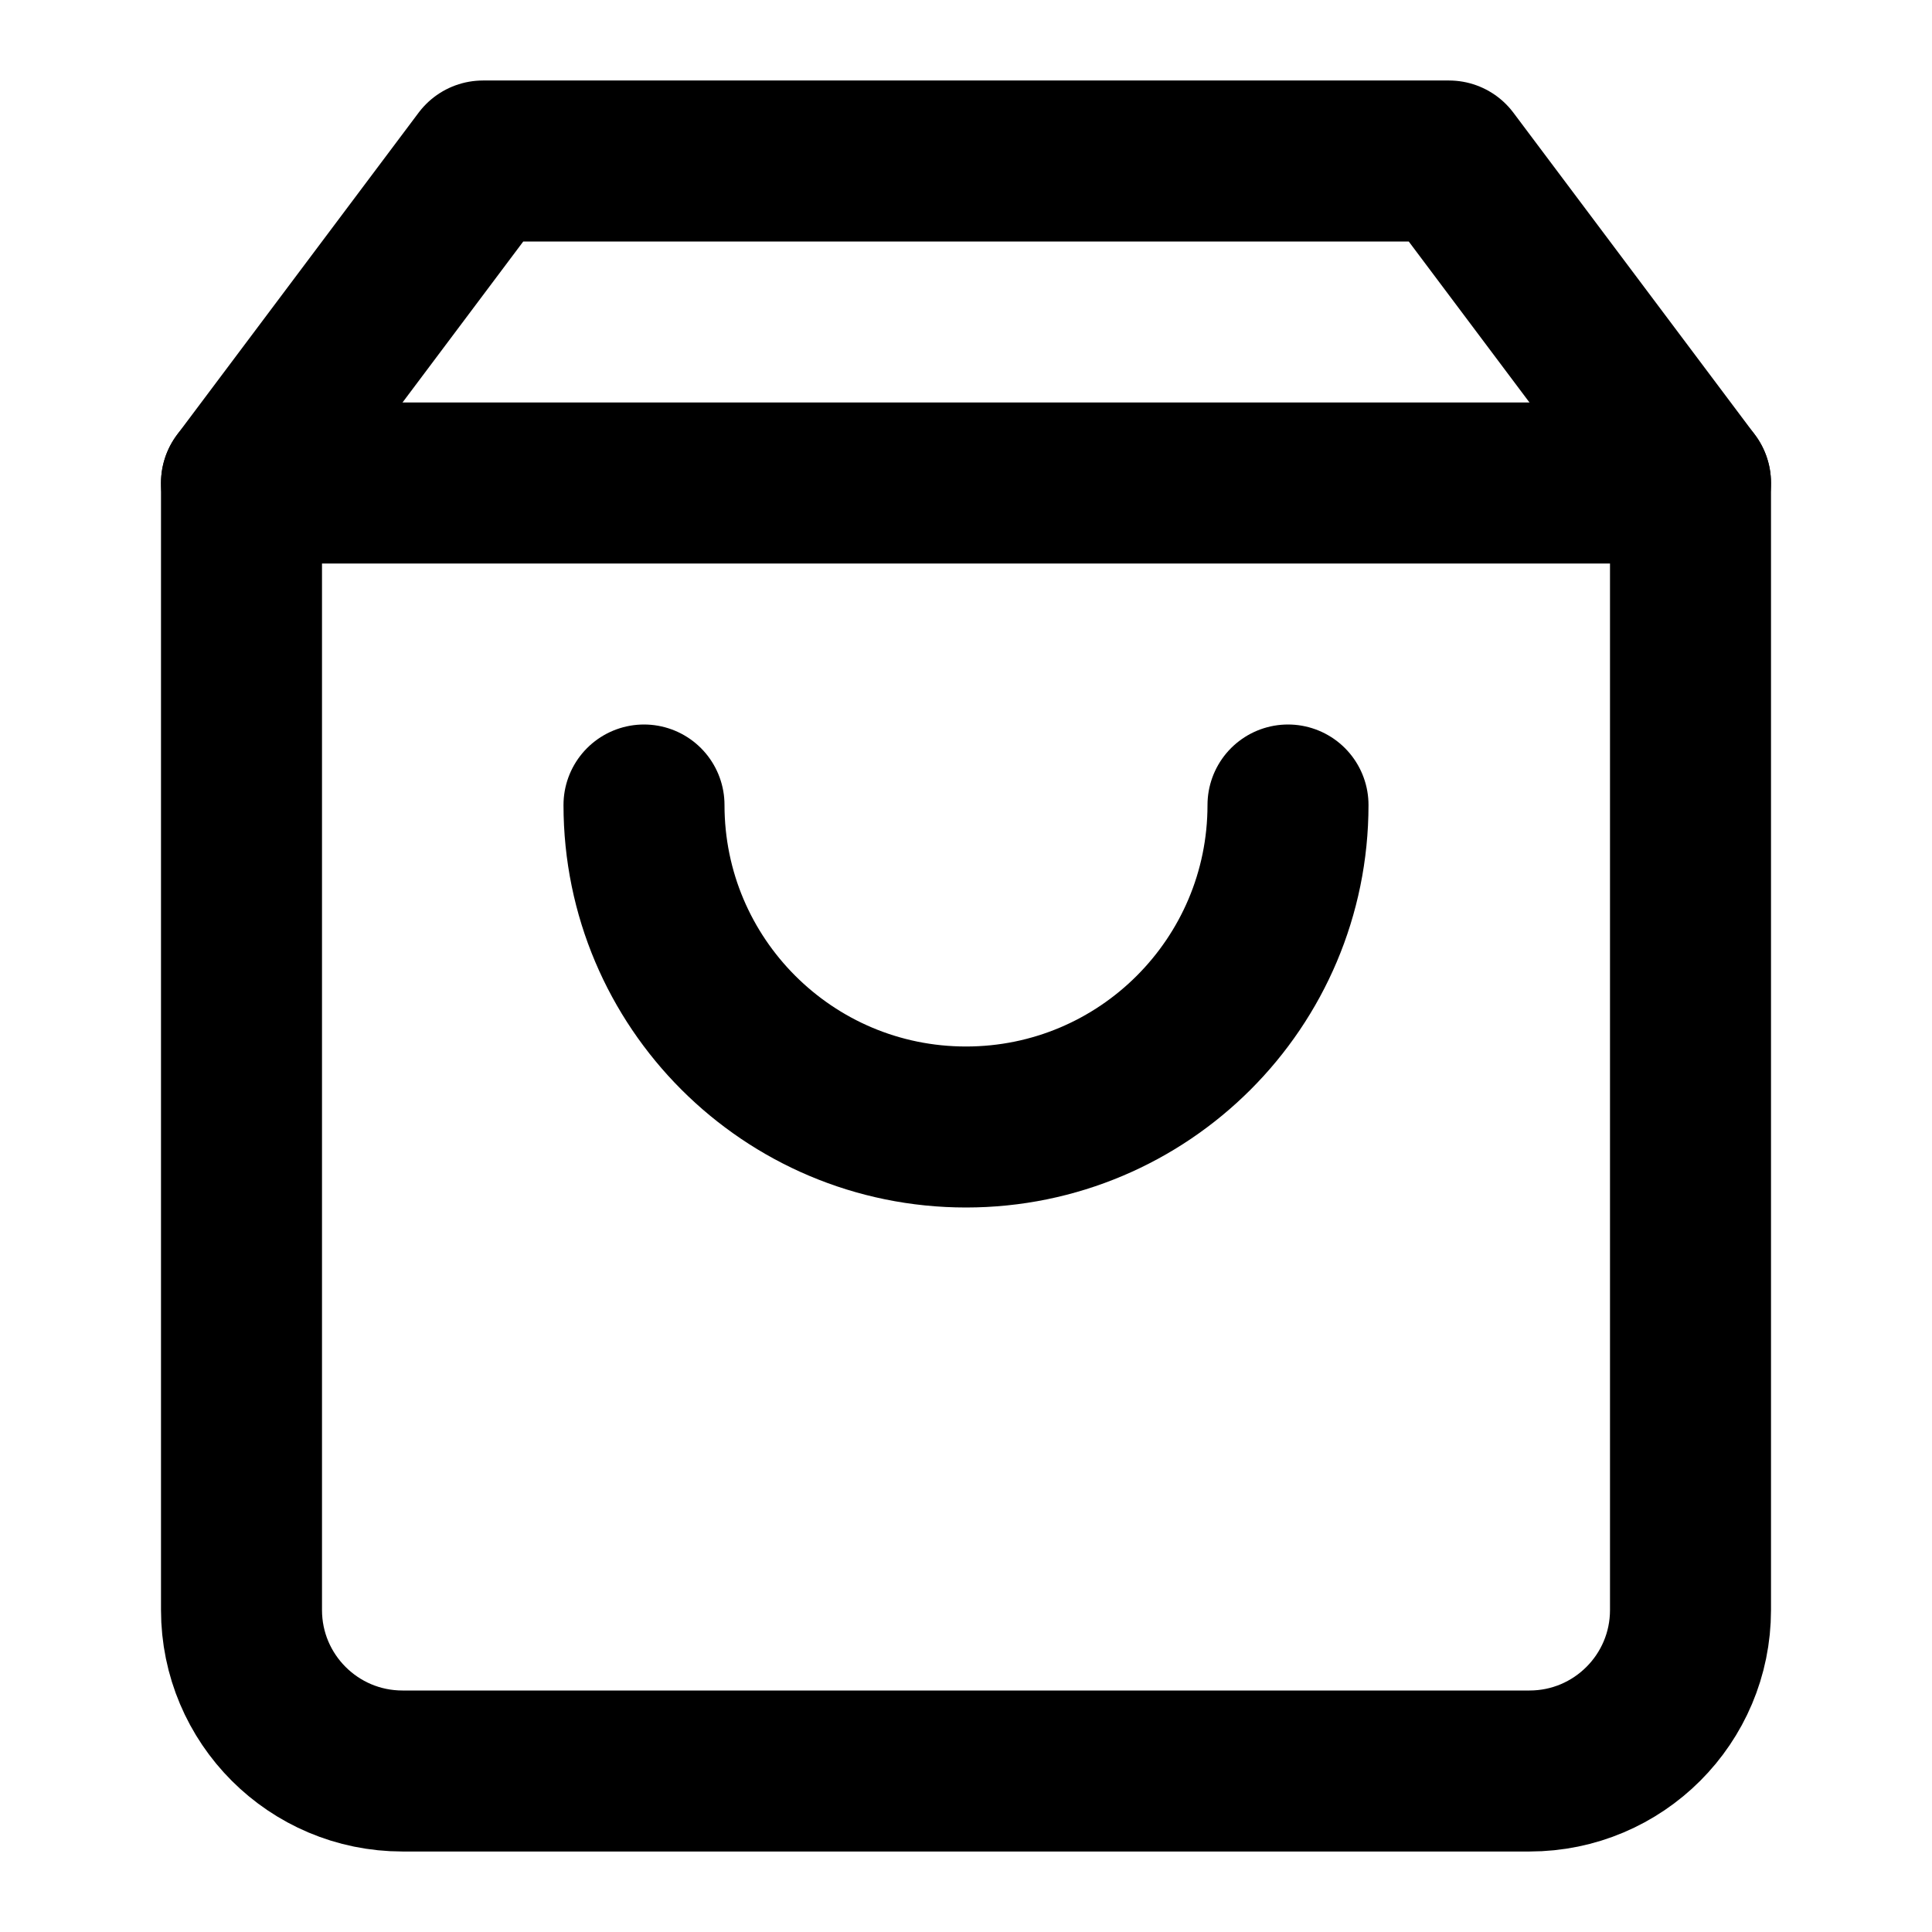
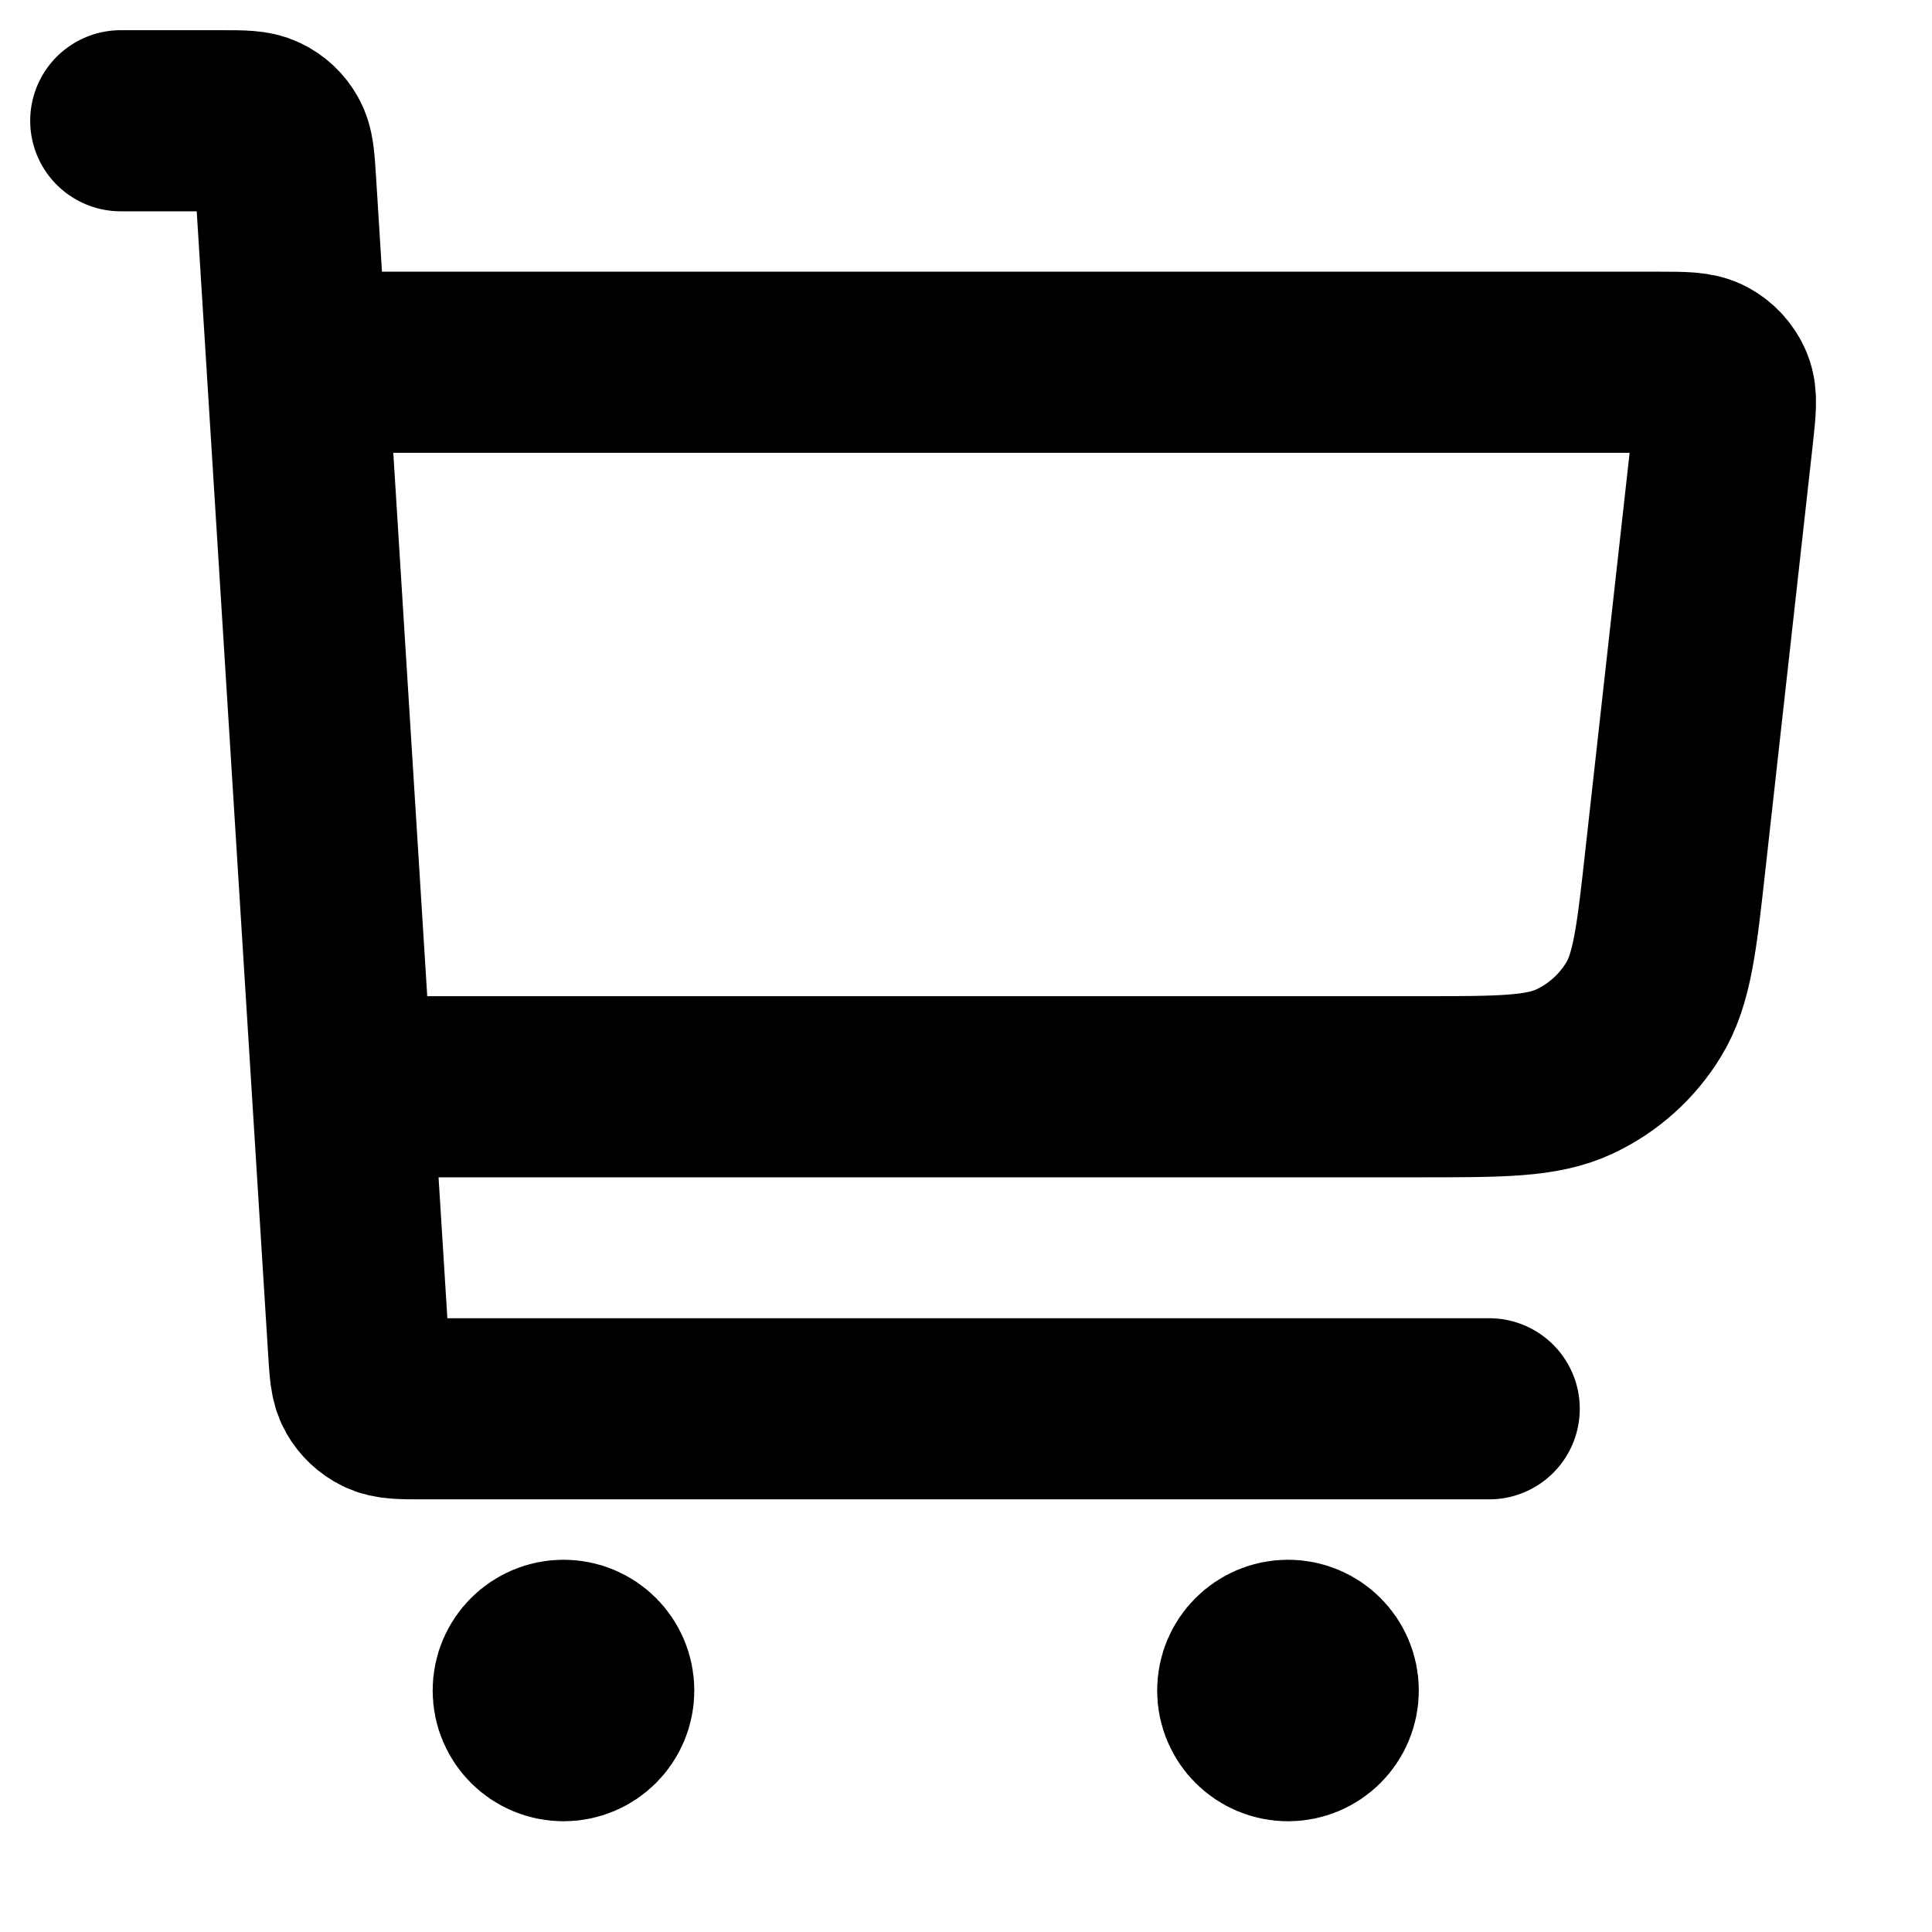
- <svg xmlns="http://www.w3.org/2000/svg" width="24" height="24" viewBox="0 0 24 24" fill="none" stroke="currentColor" stroke-width="2" stroke-linecap="round" stroke-linejoin="round" class="icon-icon-_rq">
-   <path d="M6 2L3 6v14a2 2 0 0 0 2 2h14a2 2 0 0 0 2-2V6l-3-4z" />
-   <line x1="3" y1="6" x2="21" y2="6" />
-   <path d="M16 10a4 4 0 0 1-8 0" />
+ <svg xmlns="http://www.w3.org/2000/svg" width="16" height="16" viewBox="0 0 16 16" fill="none">
+   <path d="M3 9H11.757C12.432 9 12.77 9 13.039 8.874C13.276 8.763 13.475 8.585 13.611 8.362C13.766 8.109 13.803 7.773 13.877 7.102L14.268 3.592C14.29 3.387 14.302 3.285 14.269 3.205C14.24 3.136 14.188 3.078 14.122 3.042C14.047 3 13.944 3 13.738 3H2.667M1 1H1.832C2.009 1 2.097 1 2.166 1.034C2.227 1.063 2.277 1.11 2.31 1.169C2.348 1.236 2.354 1.324 2.365 1.5L2.969 11.167C2.98 11.343 2.985 11.431 3.023 11.498C3.056 11.556 3.107 11.604 3.167 11.633C3.236 11.667 3.325 11.667 3.501 11.667H12.333M4.667 14H4.673M10.667 14H10.673M5 14C5 14.184 4.851 14.333 4.667 14.333C4.483 14.333 4.333 14.184 4.333 14C4.333 13.816 4.483 13.667 4.667 13.667C4.851 13.667 5 13.816 5 14ZM11 14C11 14.184 10.851 14.333 10.667 14.333C10.483 14.333 10.333 14.184 10.333 14C10.333 13.816 10.483 13.667 10.667 13.667C10.851 13.667 11 13.816 11 14Z" stroke="currentColor" stroke-width="1.5" stroke-linecap="round" stroke-linejoin="round" />
</svg>
